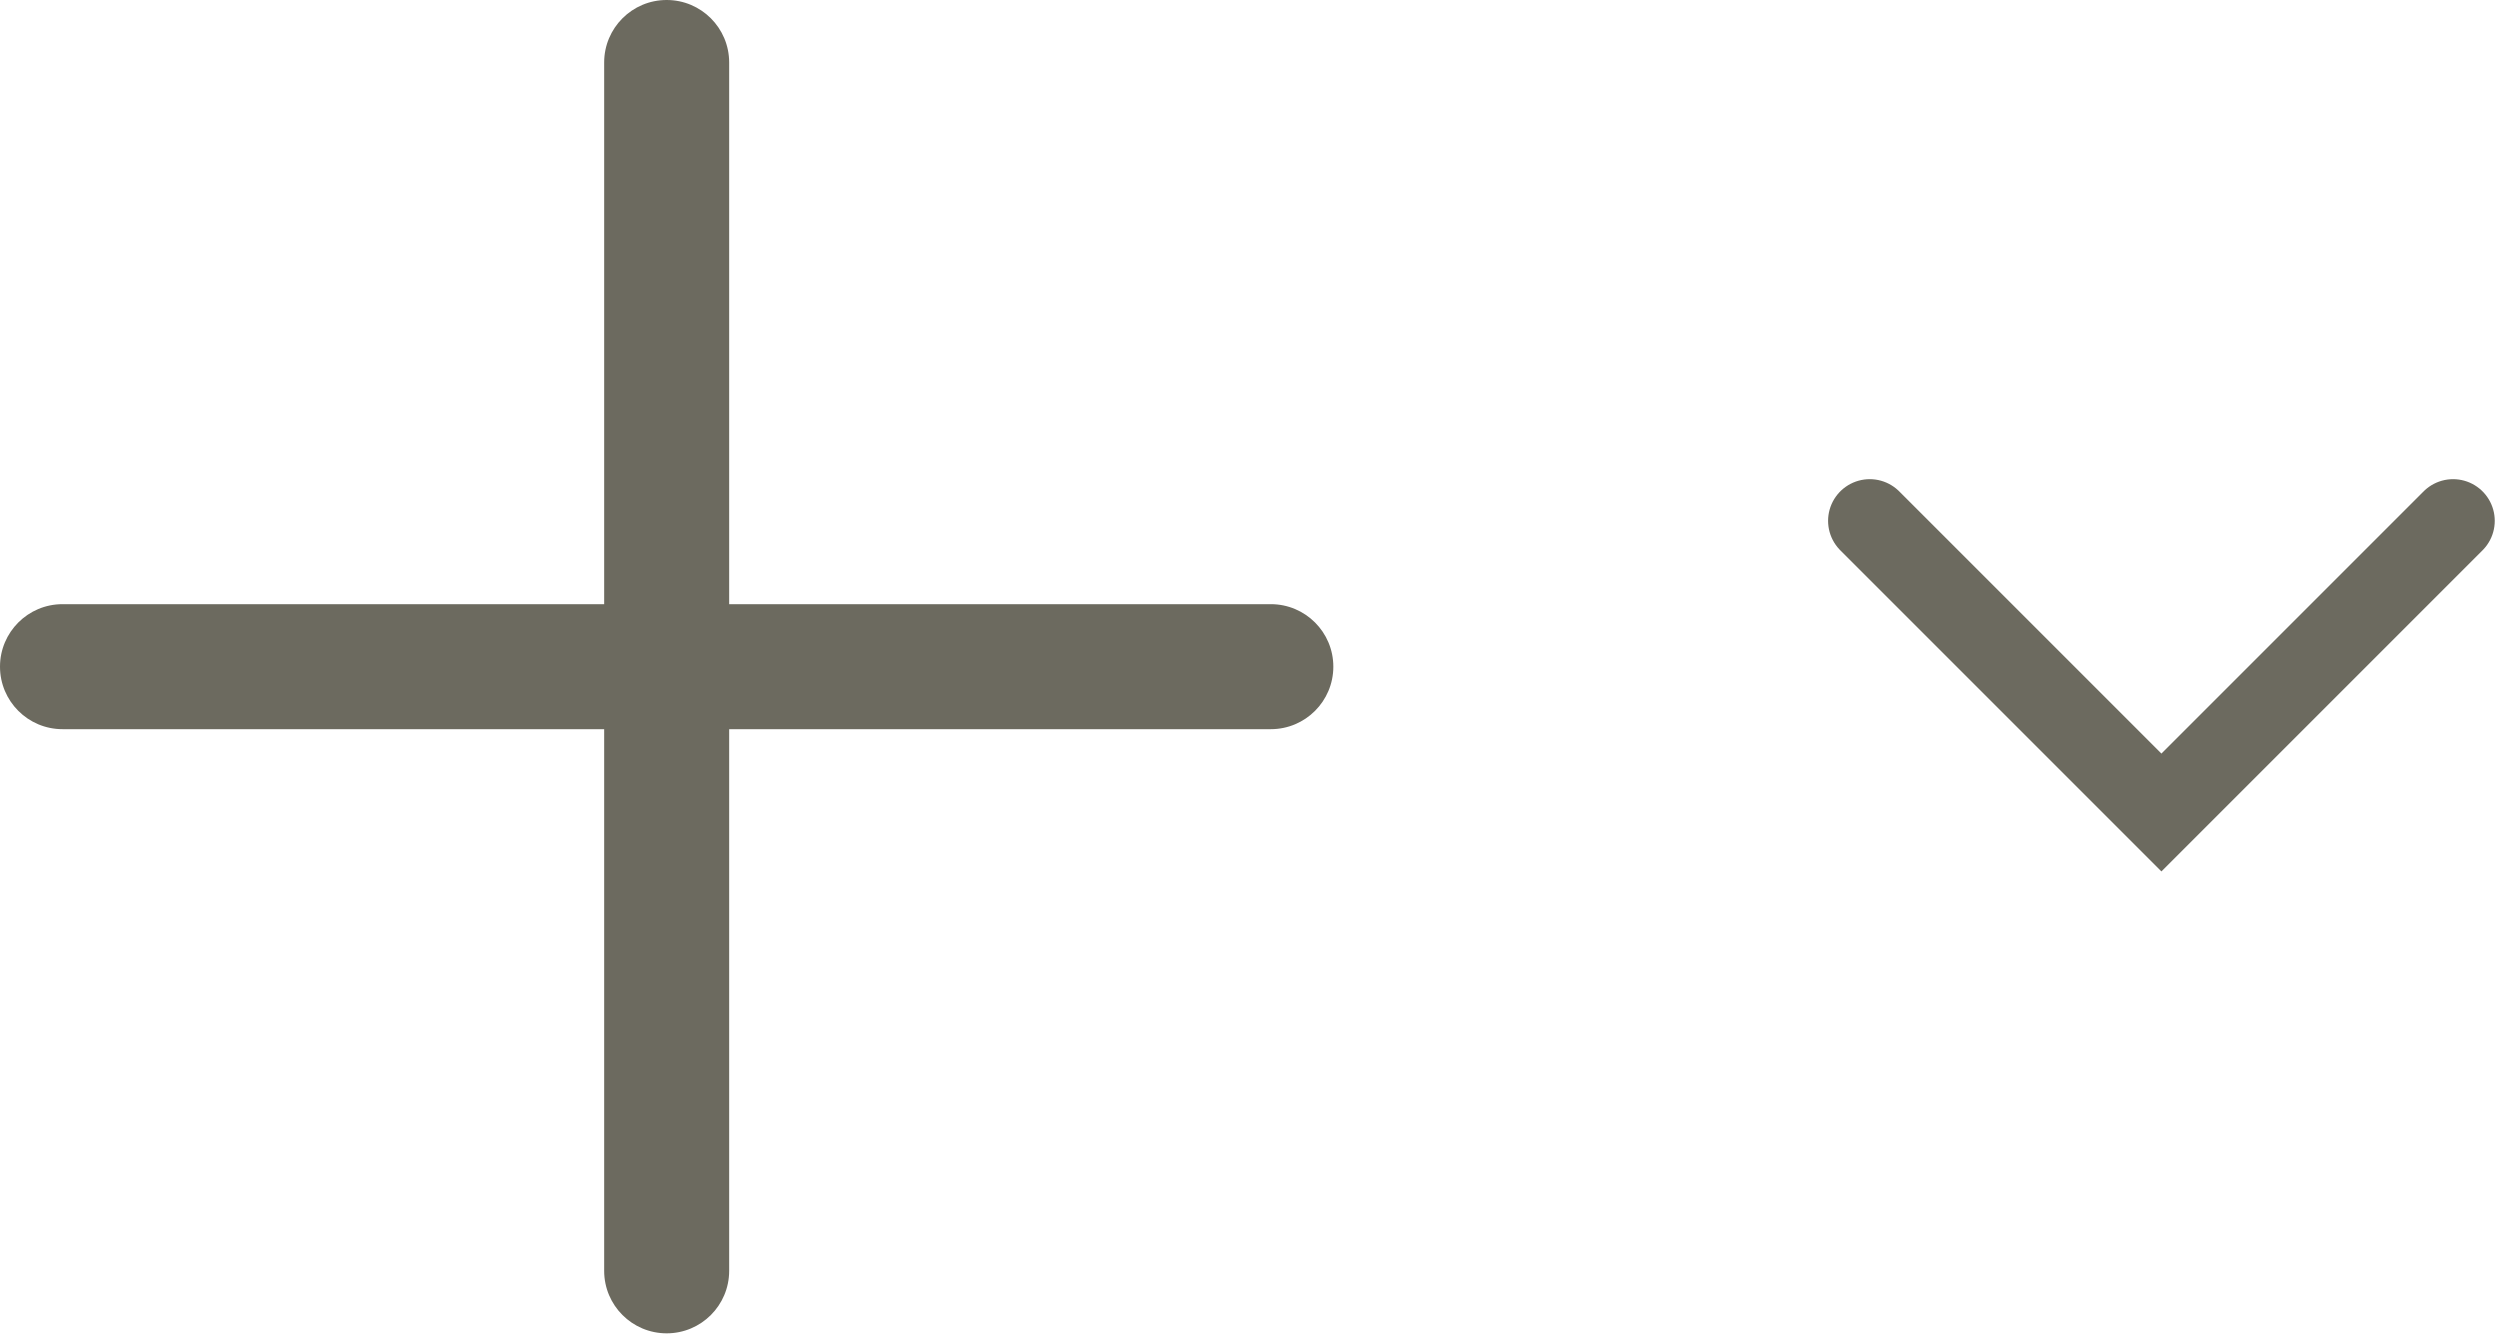
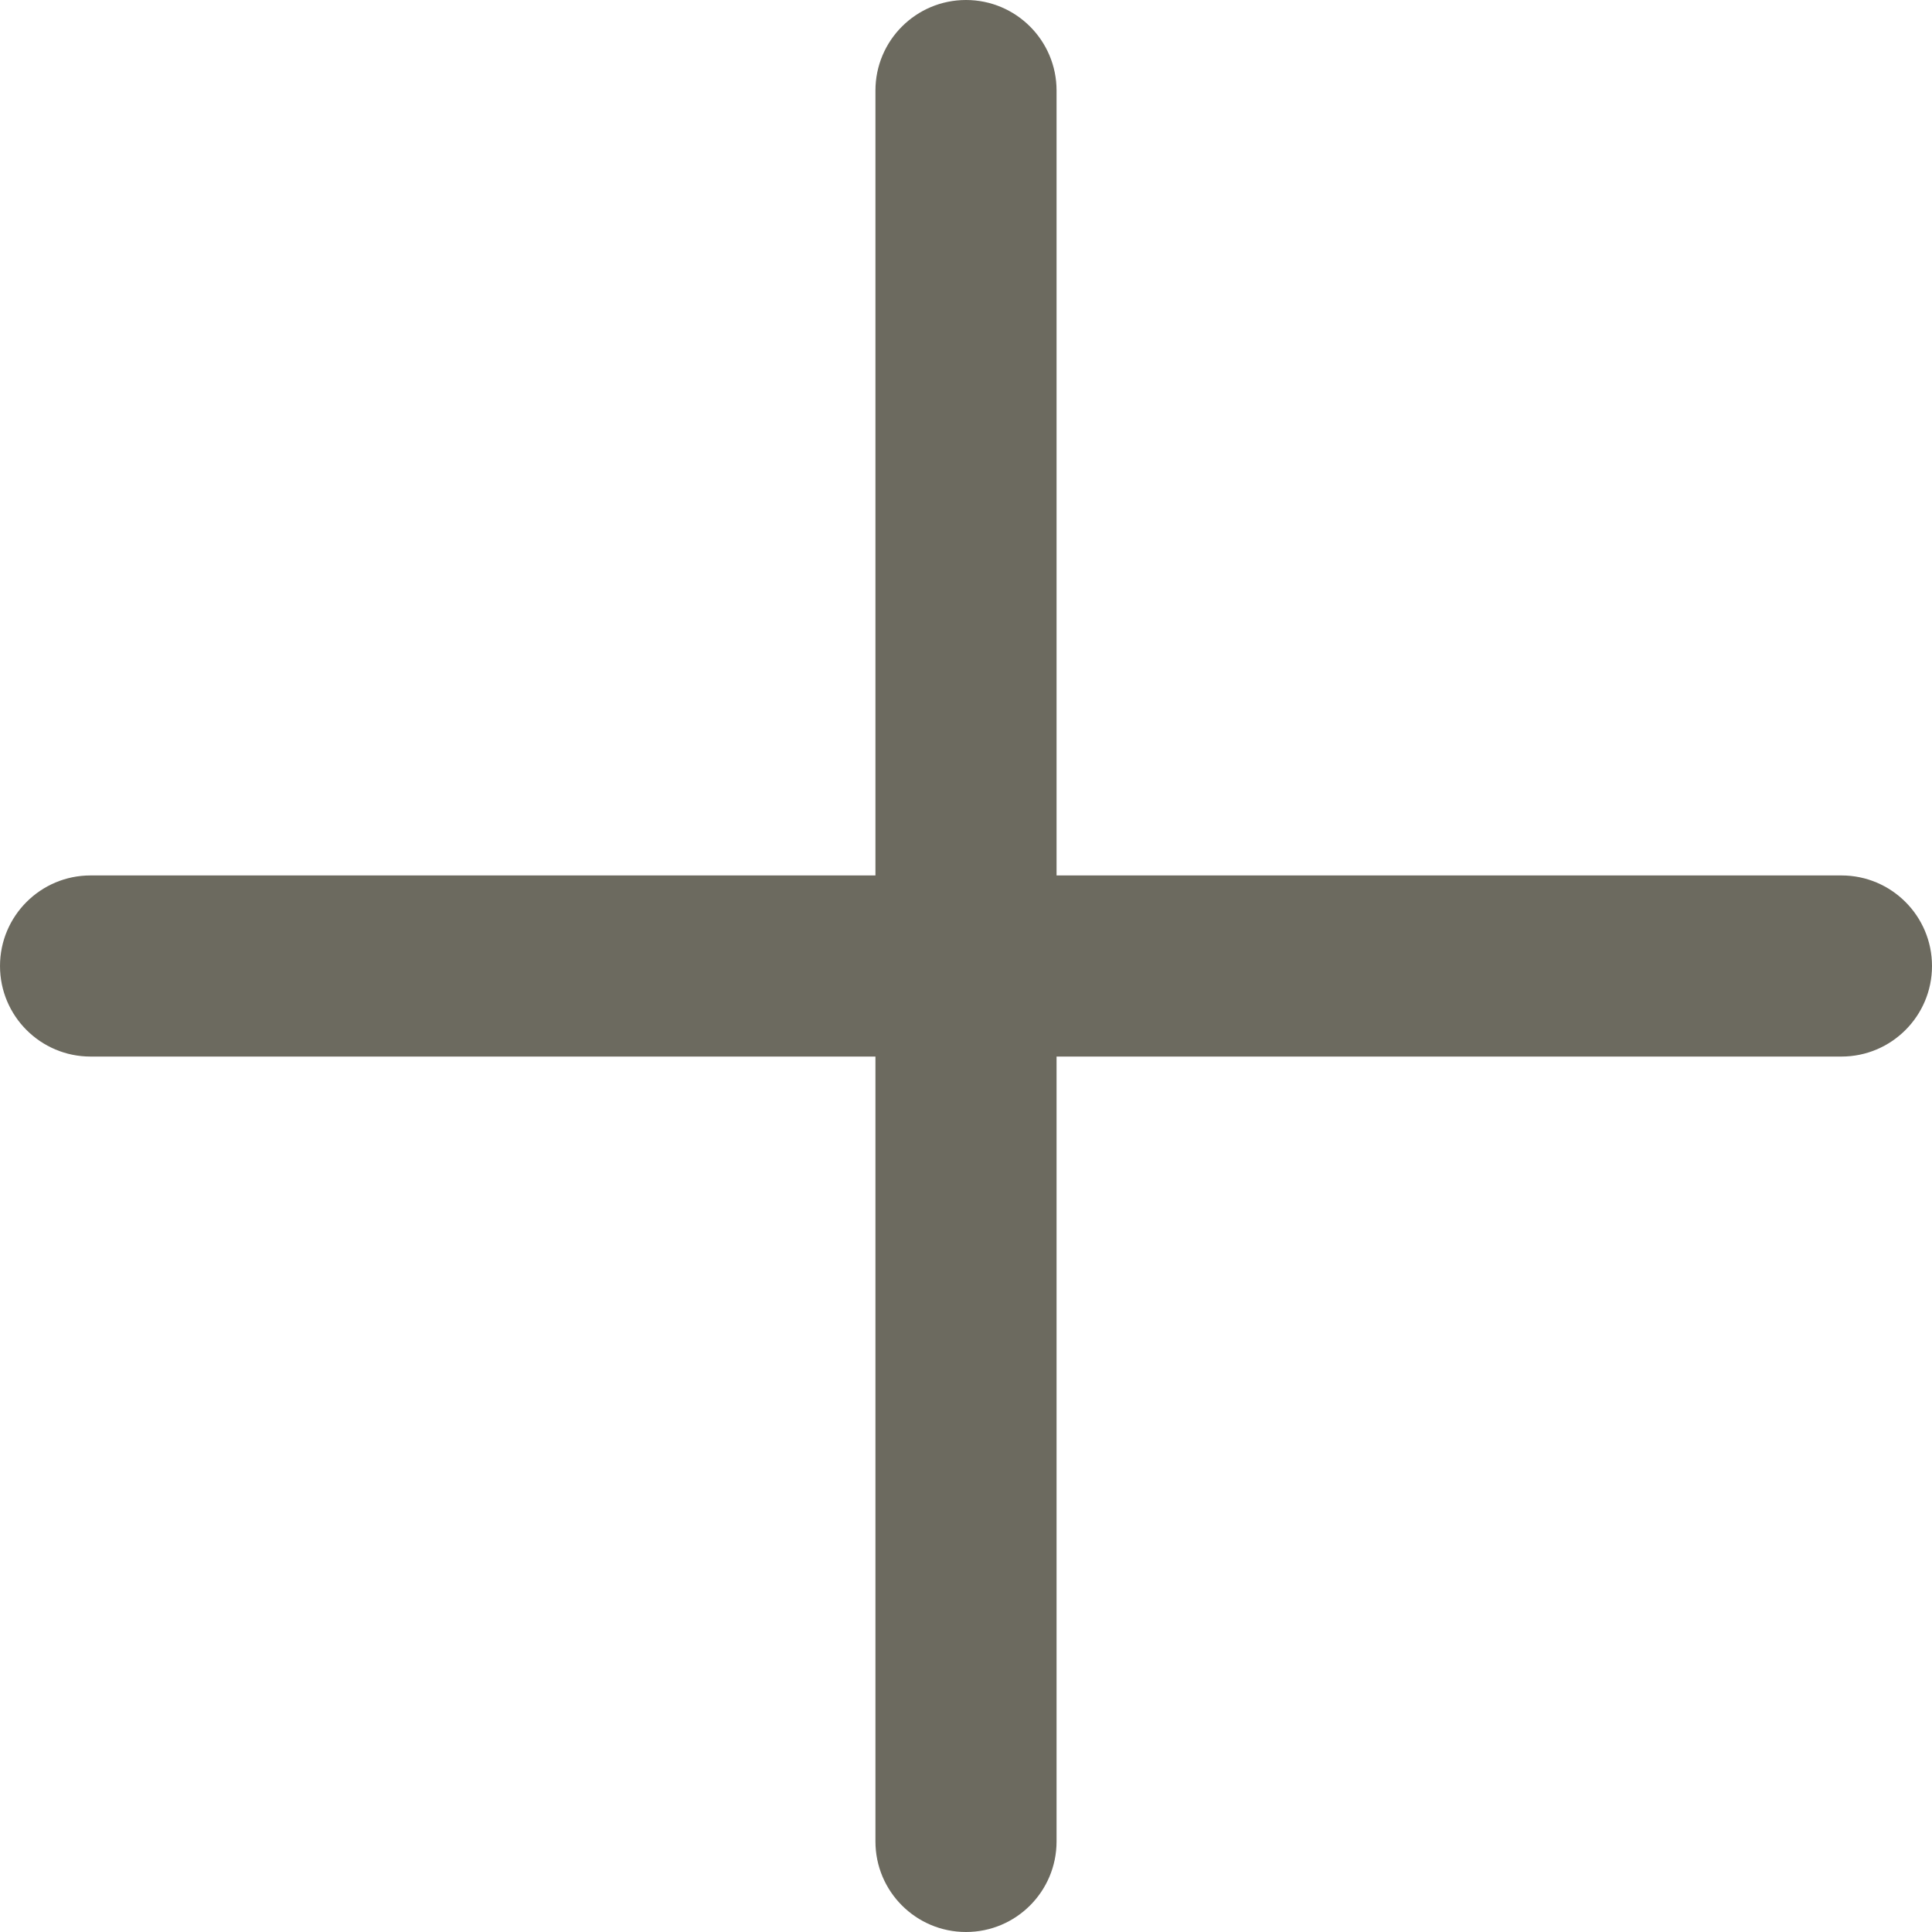
- <svg xmlns="http://www.w3.org/2000/svg" width="30" height="16" viewBox="0 0 30 16" fill="none">
+ <svg xmlns="http://www.w3.org/2000/svg" width="16" height="16" viewBox="0 0 16 16" fill="none">
  <rect x="7.25" width="1.5" height="16" rx="0.75" fill="#6C6A5F" />
-   <path d="M15.25 7.25C15.664 7.25 16 7.586 16 8C16 8.414 15.664 8.75 15.25 8.75H0.75C0.336 8.75 0 8.414 0 8C0 7.586 0.336 7.25 0.75 7.25L15.25 7.25Z" fill="#6C6A5F" />
-   <path d="M22.437 6.25L25.937 9.75L29.437 6.25" stroke="#6C6A5F" stroke-linecap="round" />
+   <path d="M15.25 7.25C15.664 7.25 16 7.586 16 8C16 8.414 15.664 8.75 15.25 8.75H0.75C0.336 8.75 6.10352e-05 8.414 6.10352e-05 8C6.10352e-05 7.586 0.336 7.25 0.75 7.25L15.25 7.25Z" fill="#6C6A5F" />
</svg>
